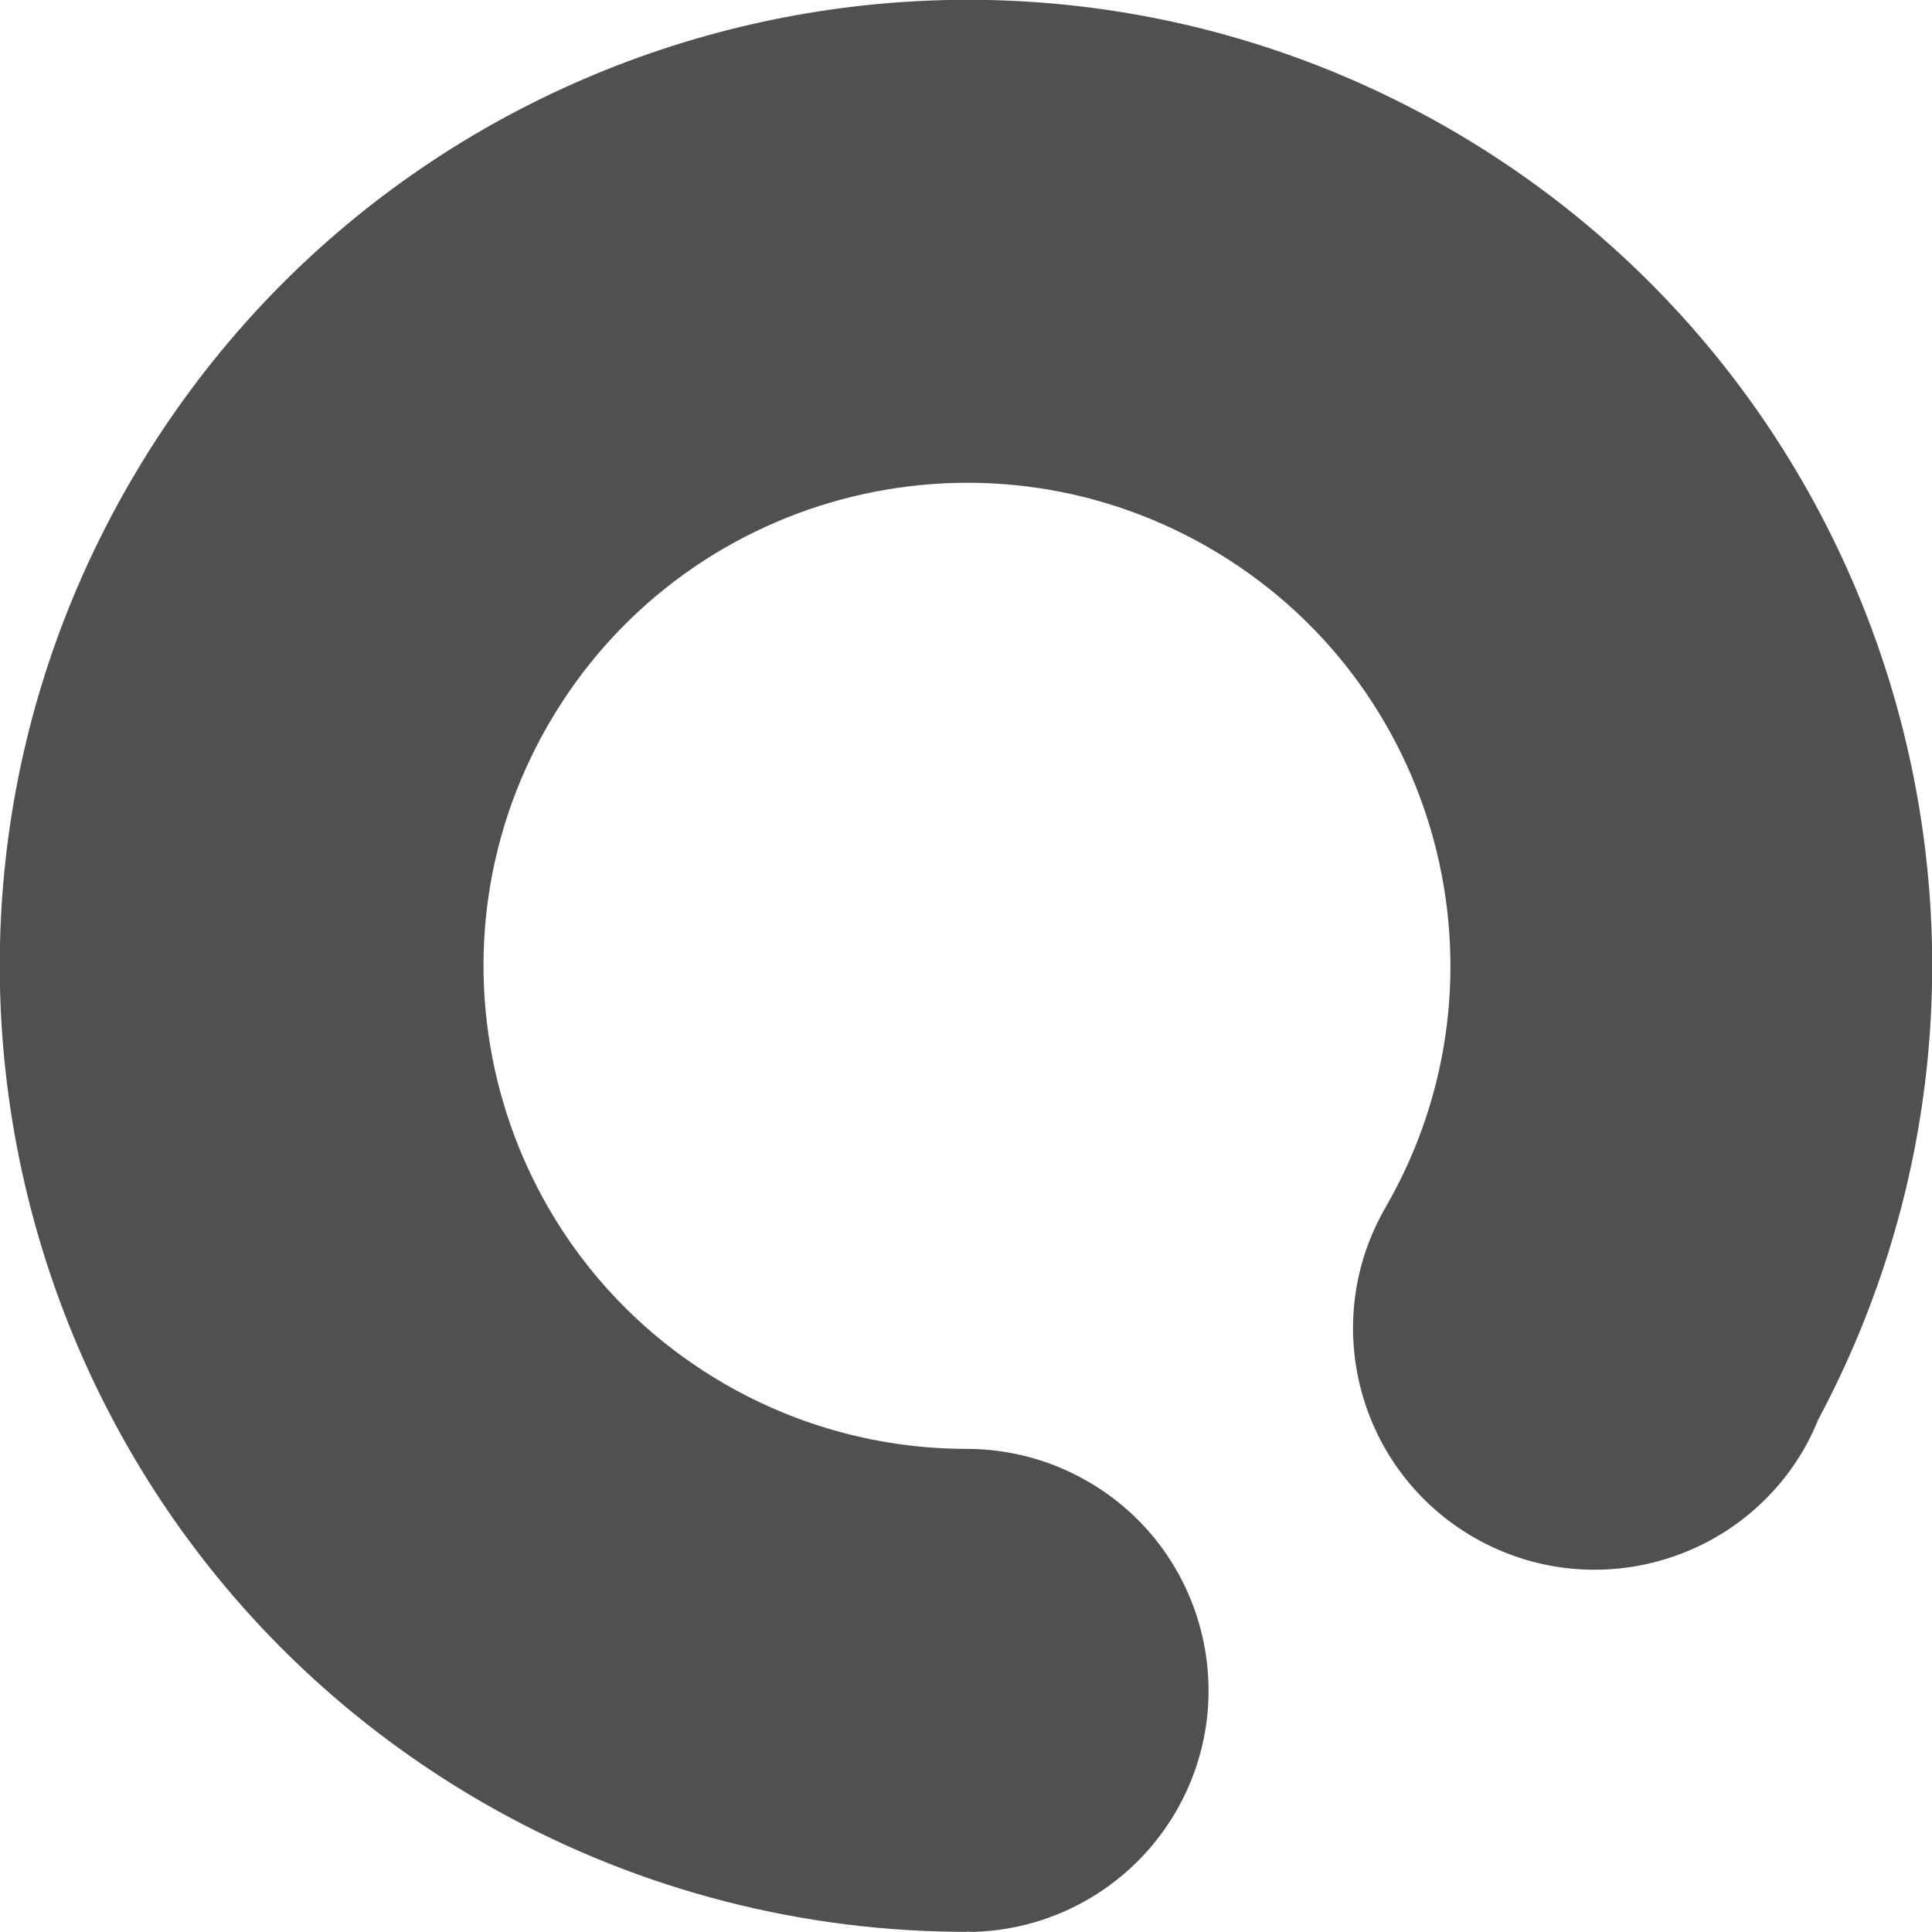
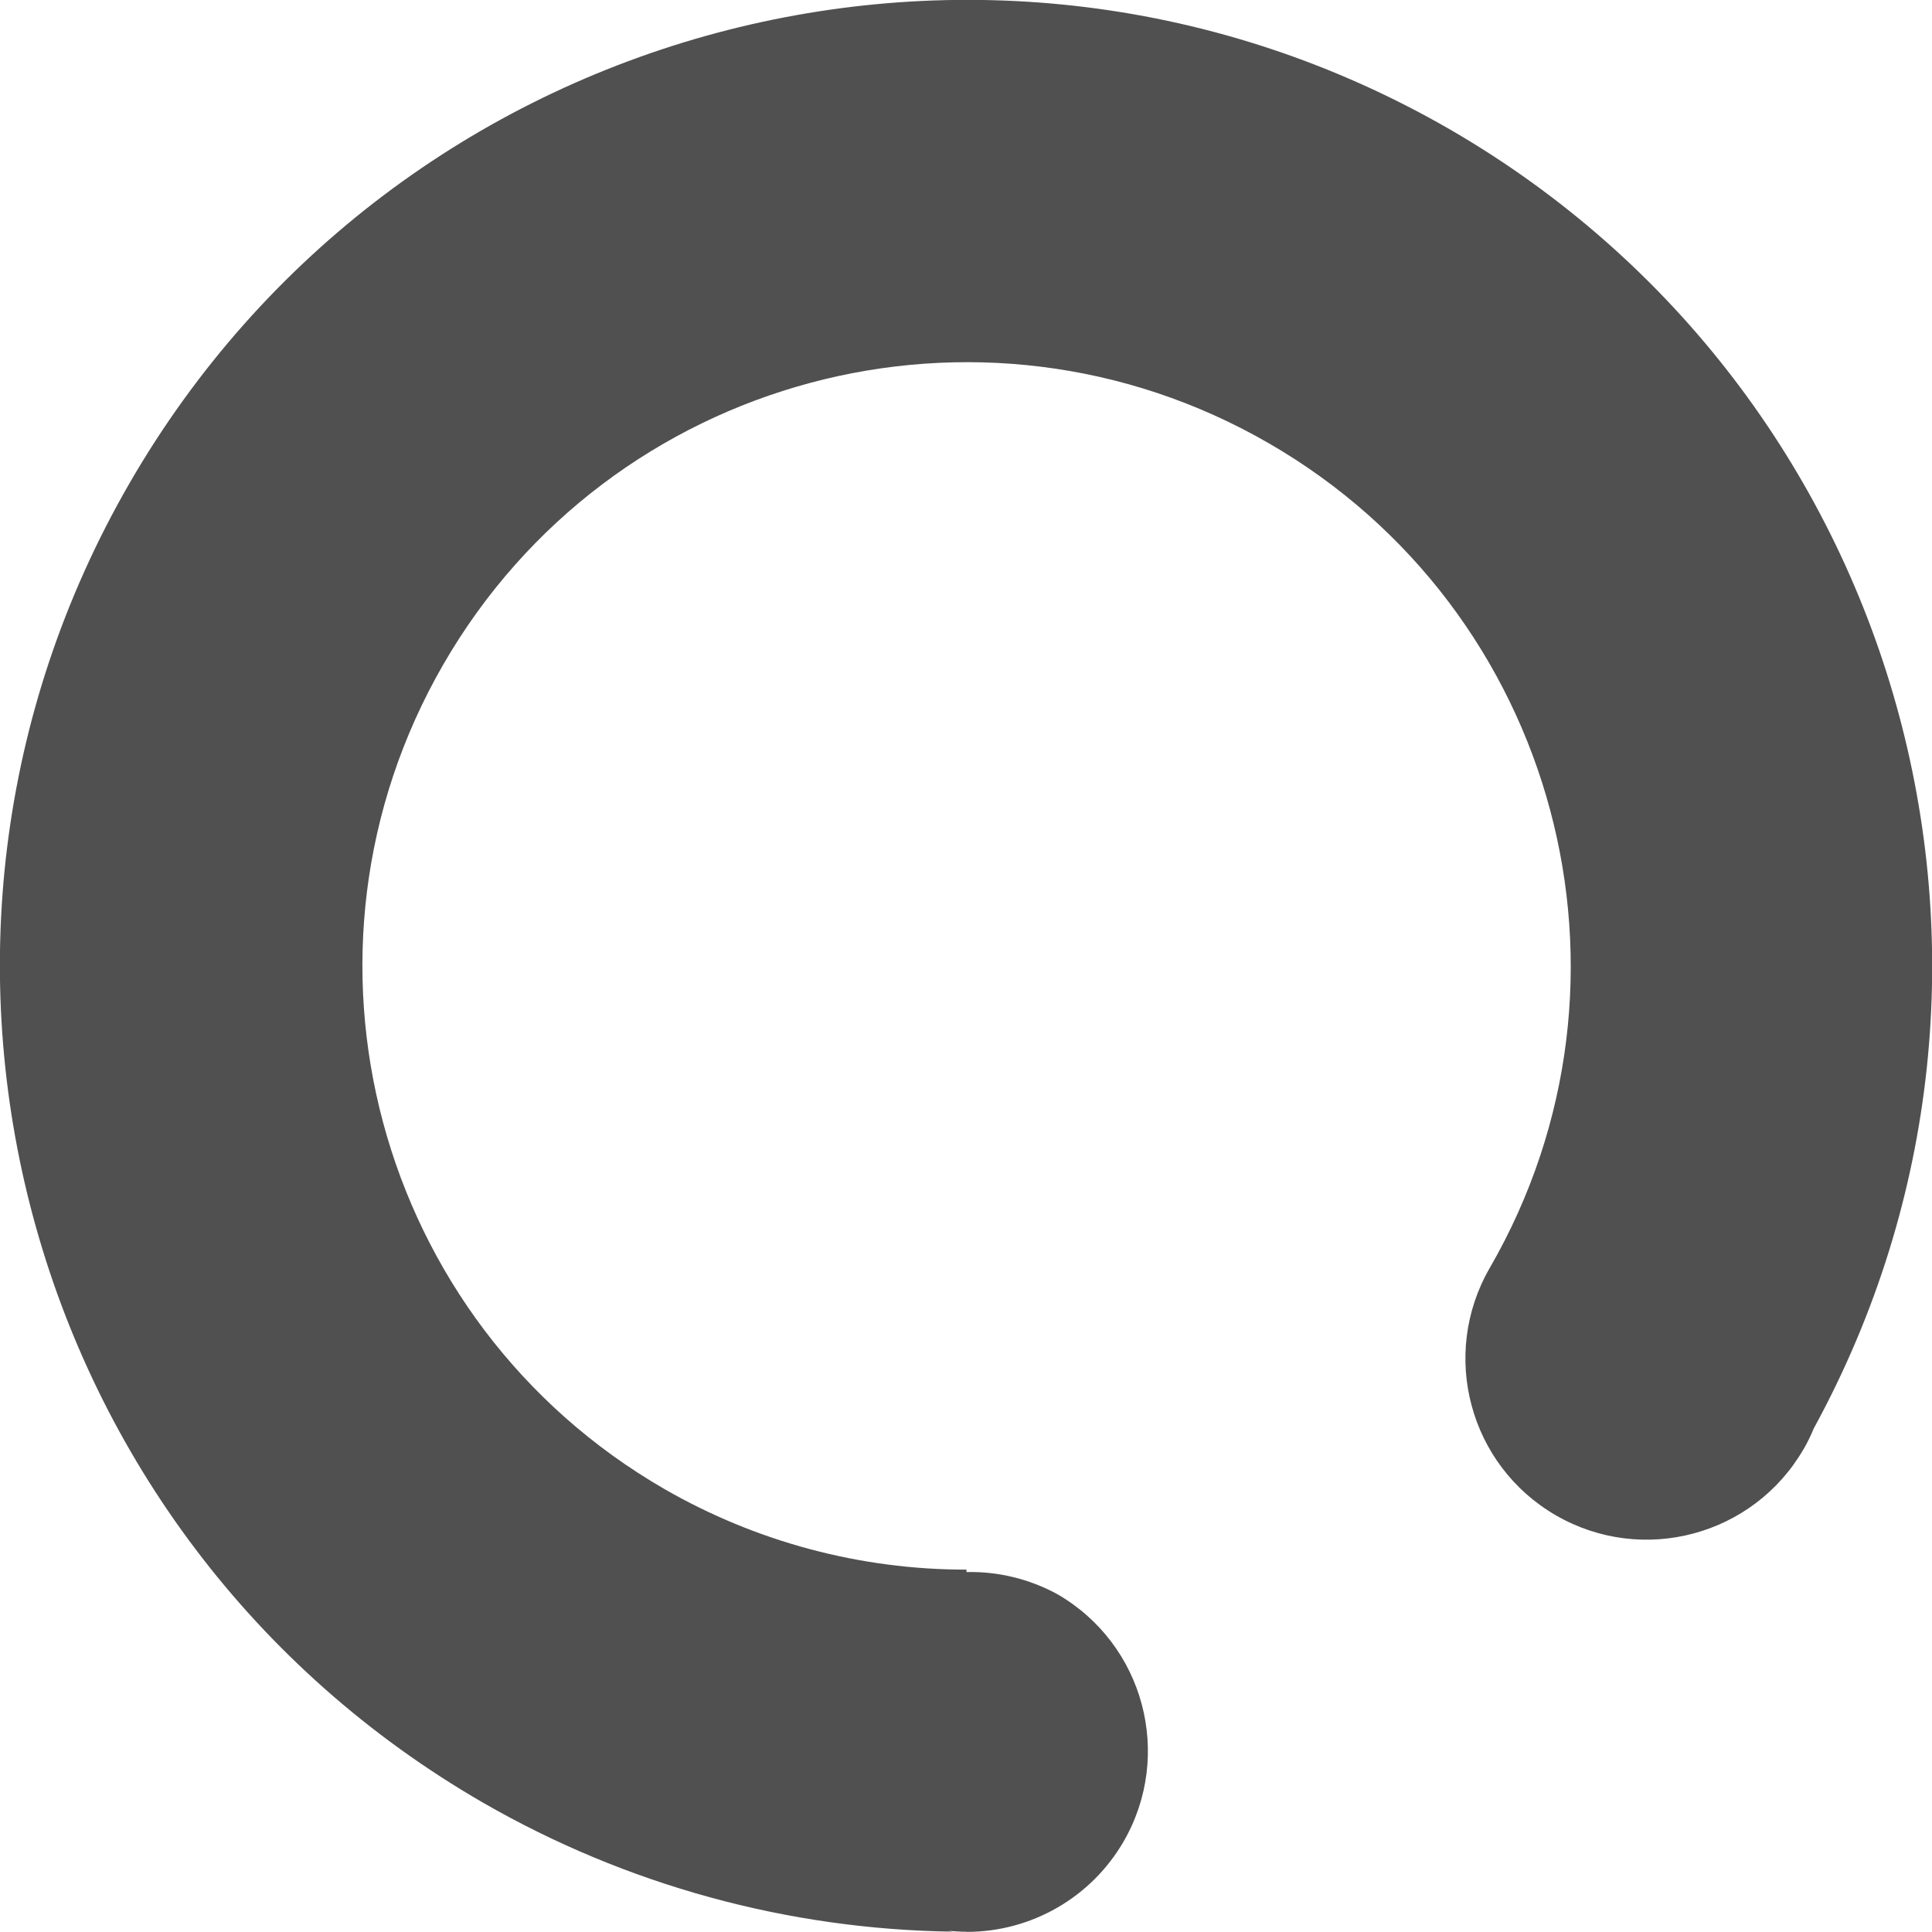
- <svg xmlns="http://www.w3.org/2000/svg" width="16" height="16" viewBox="52 -51 16 16" version="1.1" style="fill:none;stroke-linecap:round;stroke-linejoin:round" id="svg7">
-   <defs id="defs7" />
-   <g transform="matrix(1,0,0,-1,2.9001502e-5,3e-5)" id="g7" style="fill:none;fill-opacity:1;stroke:#df0000;stroke-opacity:1">
-     <path id="path12" style="fill:#505050;fill-opacity:1;stroke:none;stroke-width:0.25" d="m 66.94,39 a 2.002,2 9.367 0 1 0.118,0.244 8.007,8 9.367 0 1 -3.047,10.685 8.007,8 9.367 0 1 -10.938,-2.93 8.007,8 9.367 0 1 2.929,-10.929 8.007,8 9.367 0 1 3.905,-1.068 8.007,8 9.367 0 1 0.098,-0.001 l 10e-4,0.002 a 8.007,8 9.367 0 1 0.054,-0.002 2.002,2 9.367 0 1 1.68,0.999 2.002,2 9.367 0 1 -0.734,2.733 2.002,2 9.367 0 1 -1,0.268 4.003,4 9.368 0 0 -2.001,0.536 4.003,4 9.368 0 0 -1.464,5.463 4.003,4 9.368 0 0 5.468,1.466 4.003,4 9.368 0 0 1.465,-5.466 2.002,2 9.367 0 1 0.732,-2.732 2.002,2 9.367 0 1 2.734,0.732 z" />
+ <svg xmlns="http://www.w3.org/2000/svg" width="16" height="16" viewBox="52 -51 16 16" version="1.1" style="fill:none;stroke-linecap:round;stroke-linejoin:round" id="svg8">
+   <defs id="defs8" />
+   <g transform="scale(1,-1)" id="g8">
+     <path id="path10" style="fill:#505050;fill-opacity:1;stroke:none;stroke-width:0.25;stroke-dasharray:none" d="m 66.937,38.999 a 1.501,1.5 7.882 0 1 0.086,0.176 8.005,8.001 7.884 0 1 0.002,0.003 8.005,8.001 7.884 0 1 -3.017,10.75 8.005,8.001 7.884 0 1 -10.935,-2.929 8.005,8.001 7.884 0 1 2.929,-10.929 8.005,8.001 7.884 0 1 3.89,-1.067 1.501,1.5 7.882 0 0 -0.041,0.008 1.501,1.5 7.882 0 1 0.153,-0.009 1.501,1.5 7.882 0 1 0.002,-9.98e-4 1.501,1.5 7.882 0 1 1.299,0.748 1.501,1.5 7.882 0 1 -0.549,2.049 1.501,1.5 7.882 0 1 -0.752,0.183 l 3.03e-4,0.02 a 5.003,5.001 7.884 0 0 -2.501,0.667 5.003,5.001 7.884 0 0 -1.831,6.831 5.003,5.001 7.884 0 0 6.834,1.831 5.003,5.001 7.884 0 0 1.831,-6.831 1.501,1.5 7.882 0 1 0.549,-2.049 1.501,1.5 7.882 0 1 2.05,0.549 z m 0.164,0.429 a 1.501,1.5 7.882 0 1 0.005,0.02 1.501,1.5 7.882 0 0 -0.005,-0.02 z m -0.343,1.317 a 1.501,1.5 7.882 0 1 -0.014,0.015 1.501,1.5 7.882 0 0 0.014,-0.015 z m -0.799,0.468 a 1.501,1.5 7.882 0 1 -0.02,0.005 1.501,1.5 7.882 0 0 0.02,-0.005 z m -1.317,-0.343 a 1.501,1.5 7.882 0 1 -0.015,-0.014 1.501,1.5 7.882 0 0 0.015,0.014 z m -5.045,-5.811 a 1.501,1.5 7.882 0 0 -0.083,0.028 1.501,1.5 7.882 0 1 0.083,-0.028 z m -0.699,0.43 a 1.501,1.5 7.882 0 0 -0.014,0.015 1.501,1.5 7.882 0 1 0.014,-0.015 z m 0.608,2.408 a 1.501,1.5 7.882 0 1 -0.021,-0.006 1.501,1.5 7.882 0 0 0.021,0.006 z m -0.447,-0.247 a 1.501,1.5 7.882 0 1 -0.029,-0.024 1.501,1.5 7.882 0 0 0.029,0.024 z m -0.522,-0.849 a 1.501,1.5 7.882 0 0 0.005,0.02 1.501,1.5 7.882 0 1 -0.005,-0.02 z" />
  </g>
</svg>
